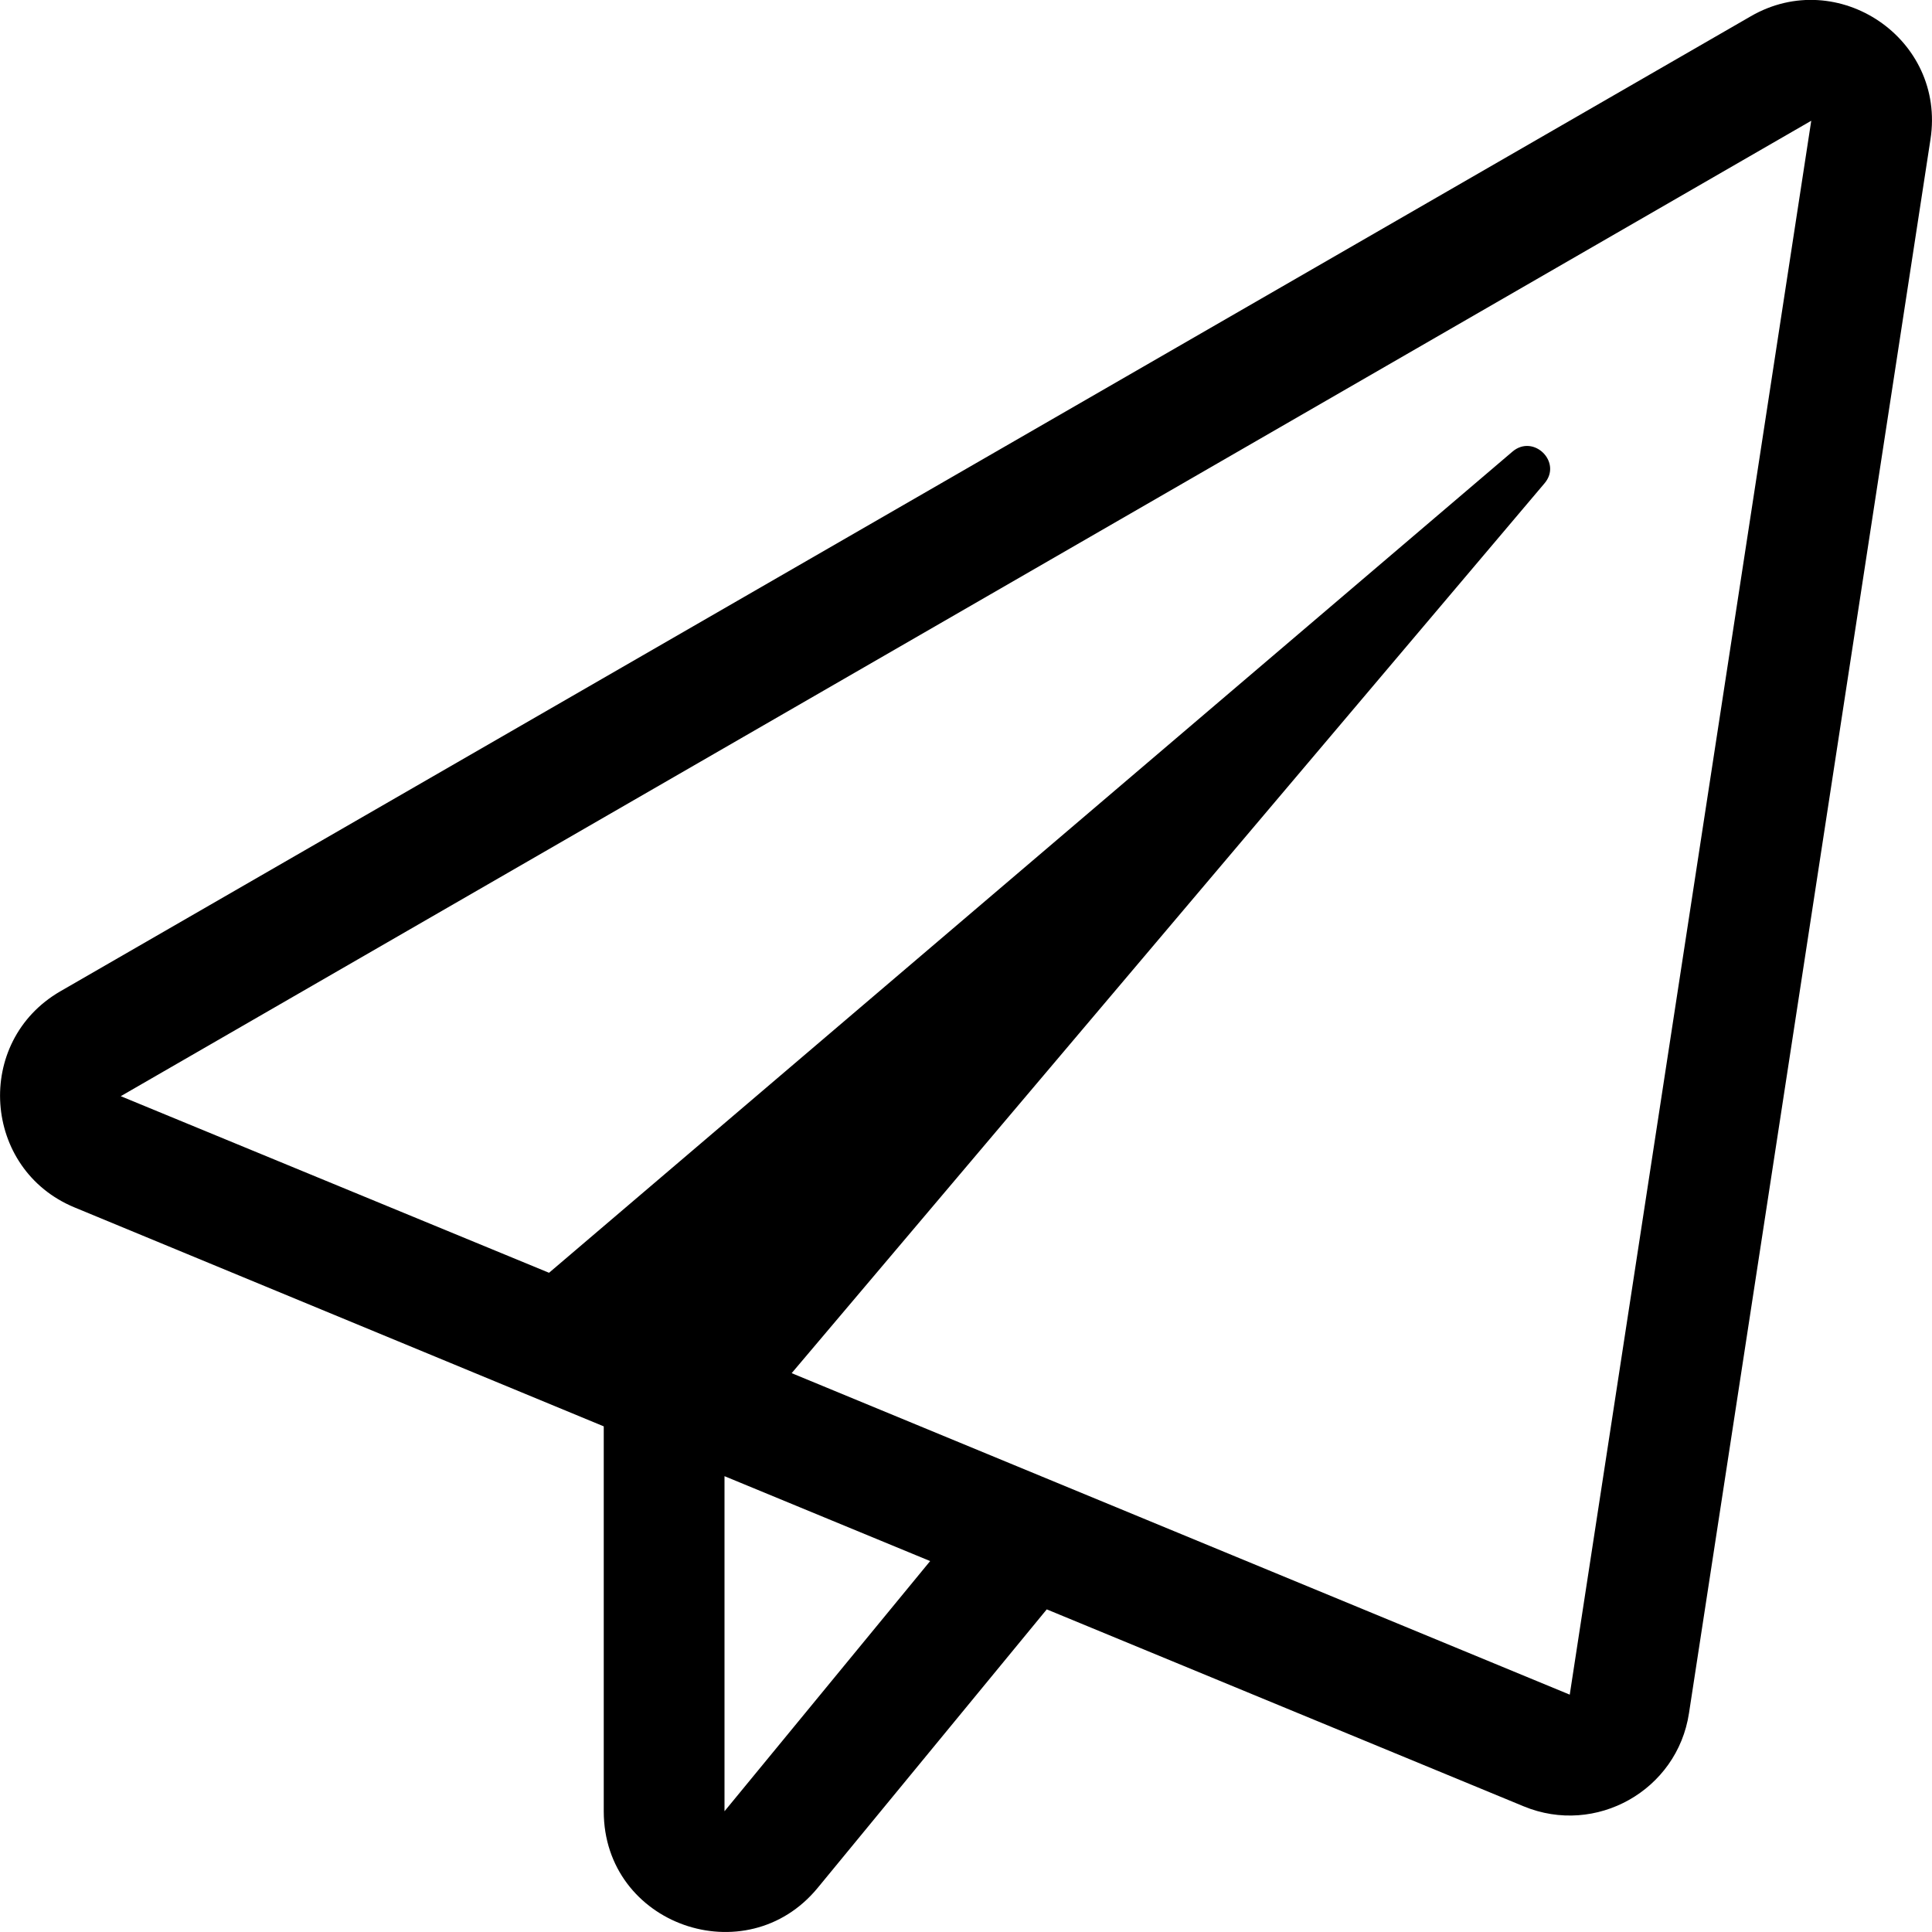
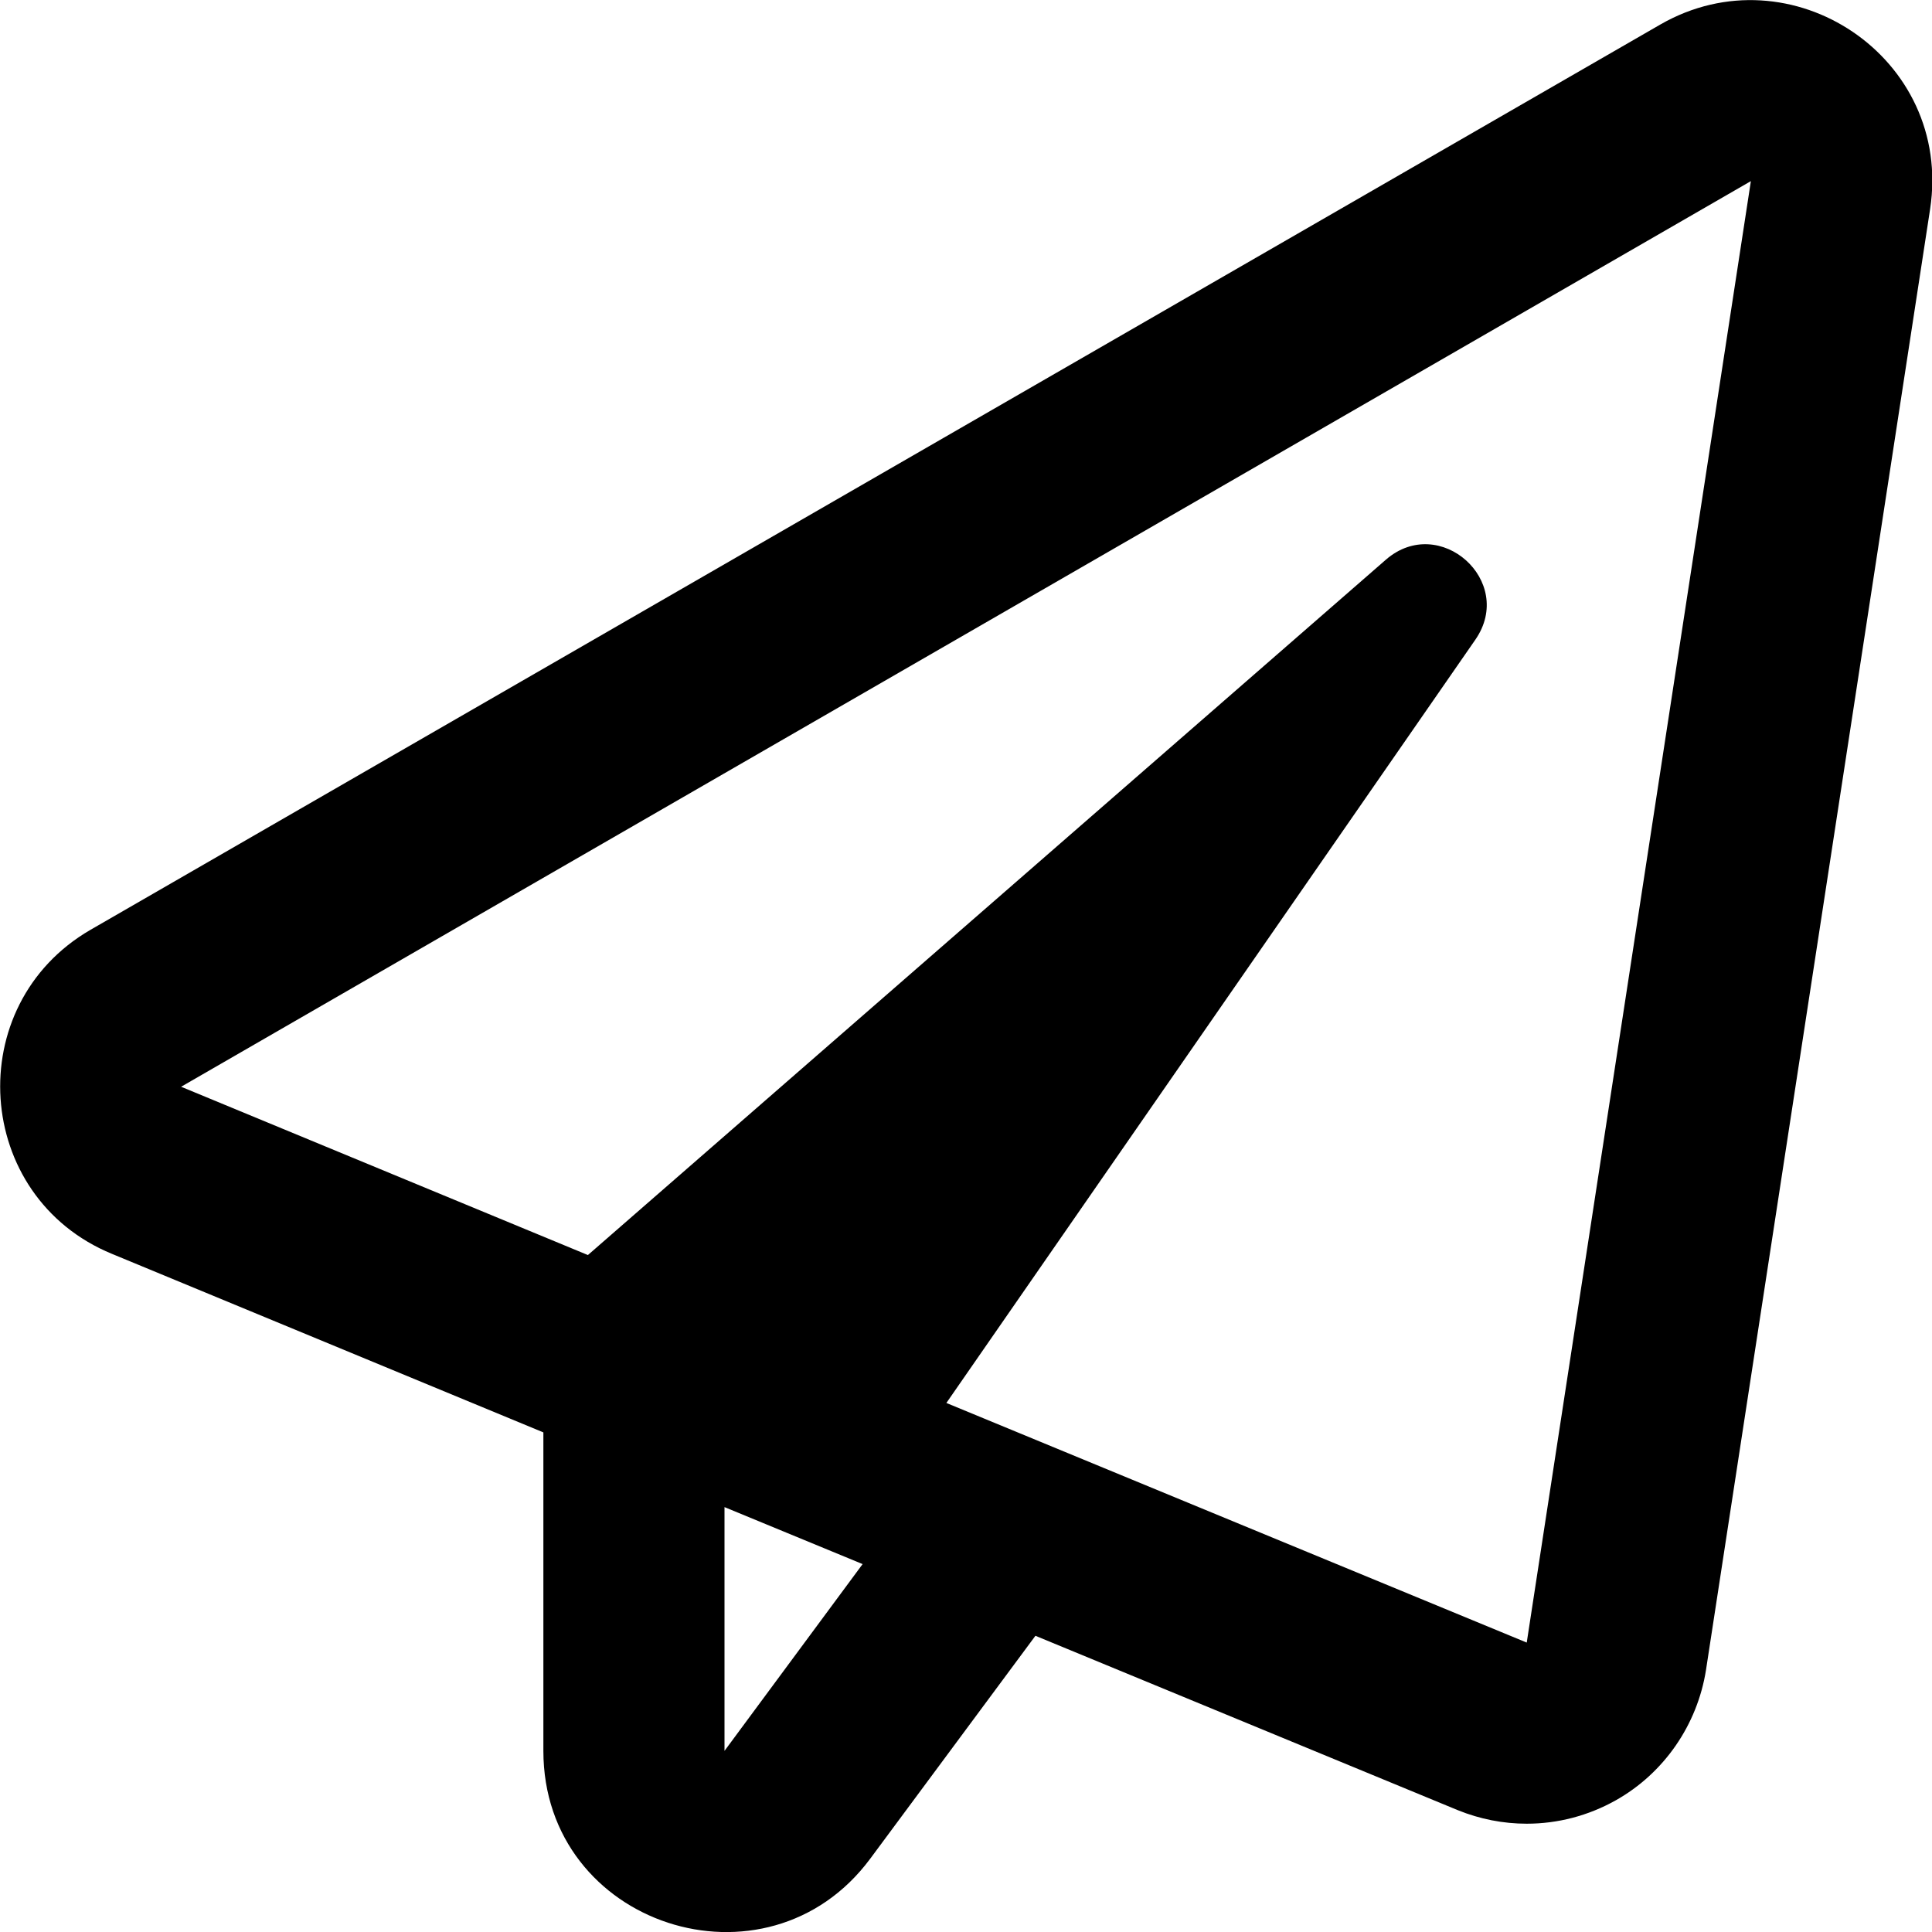
- <svg xmlns="http://www.w3.org/2000/svg" class="svg-inline--fa fa-paper-plane fa-w-16 min-w1 w-auto" aria-hidden="true" data-prefix="fal" data-icon="paper-plane" role="img" viewBox="0 0 512 512">
-   <path fill="currentColor" d="M464 4.3L16 262.7C-7 276-4.7 309.9 19.8 320L160 378v102c0 30.2 37.8 43.3 56.7 20.3l60.7-73.8 126.4 52.2c19.1 7.9 40.7-4.2 43.8-24.7l64-417.1C515.7 10.2 487-9 464 4.3zM192 480v-88.8l54.5 22.5L192 480zm224-30.9l-206.2-85.2 199.5-235.8c4.8-5.6-2.9-13.2-8.5-8.4L145.5 337.3 32 290.5 480 32l-64 417.1z" />
+ <svg xmlns="http://www.w3.org/2000/svg" class="svg-inline--fa fa-paper-plane fa-w-16 min-w1 w-auto" aria-hidden="true" data-prefix="far" data-icon="paper-plane" role="img" viewBox="0 0 512 512">
+   <path fill="currentColor" d="M440 6.5L24 246.4c-34.4 19.9-31.1 70.8 5.7 85.9L144 379.6V464c0 46.4 59.2 65.5 86.6 28.6l43.8-59.1 111.9 46.2c5.9 2.4 12.1 3.6 18.3 3.6 8.2 0 16.3-2.1 23.6-6.2 12.8-7.2 21.6-20 23.9-34.5l59.4-387.2c6.1-40.1-36.9-68.8-71.5-48.9zM192 464v-64.6l36.6 15.1L192 464zm212.6-28.7l-153.8-63.5L391 169.5c10.7-15.5-9.5-33.5-23.7-21.2L155.8 332.6 48 288 464 48l-59.4 387.3z" />
</svg>
